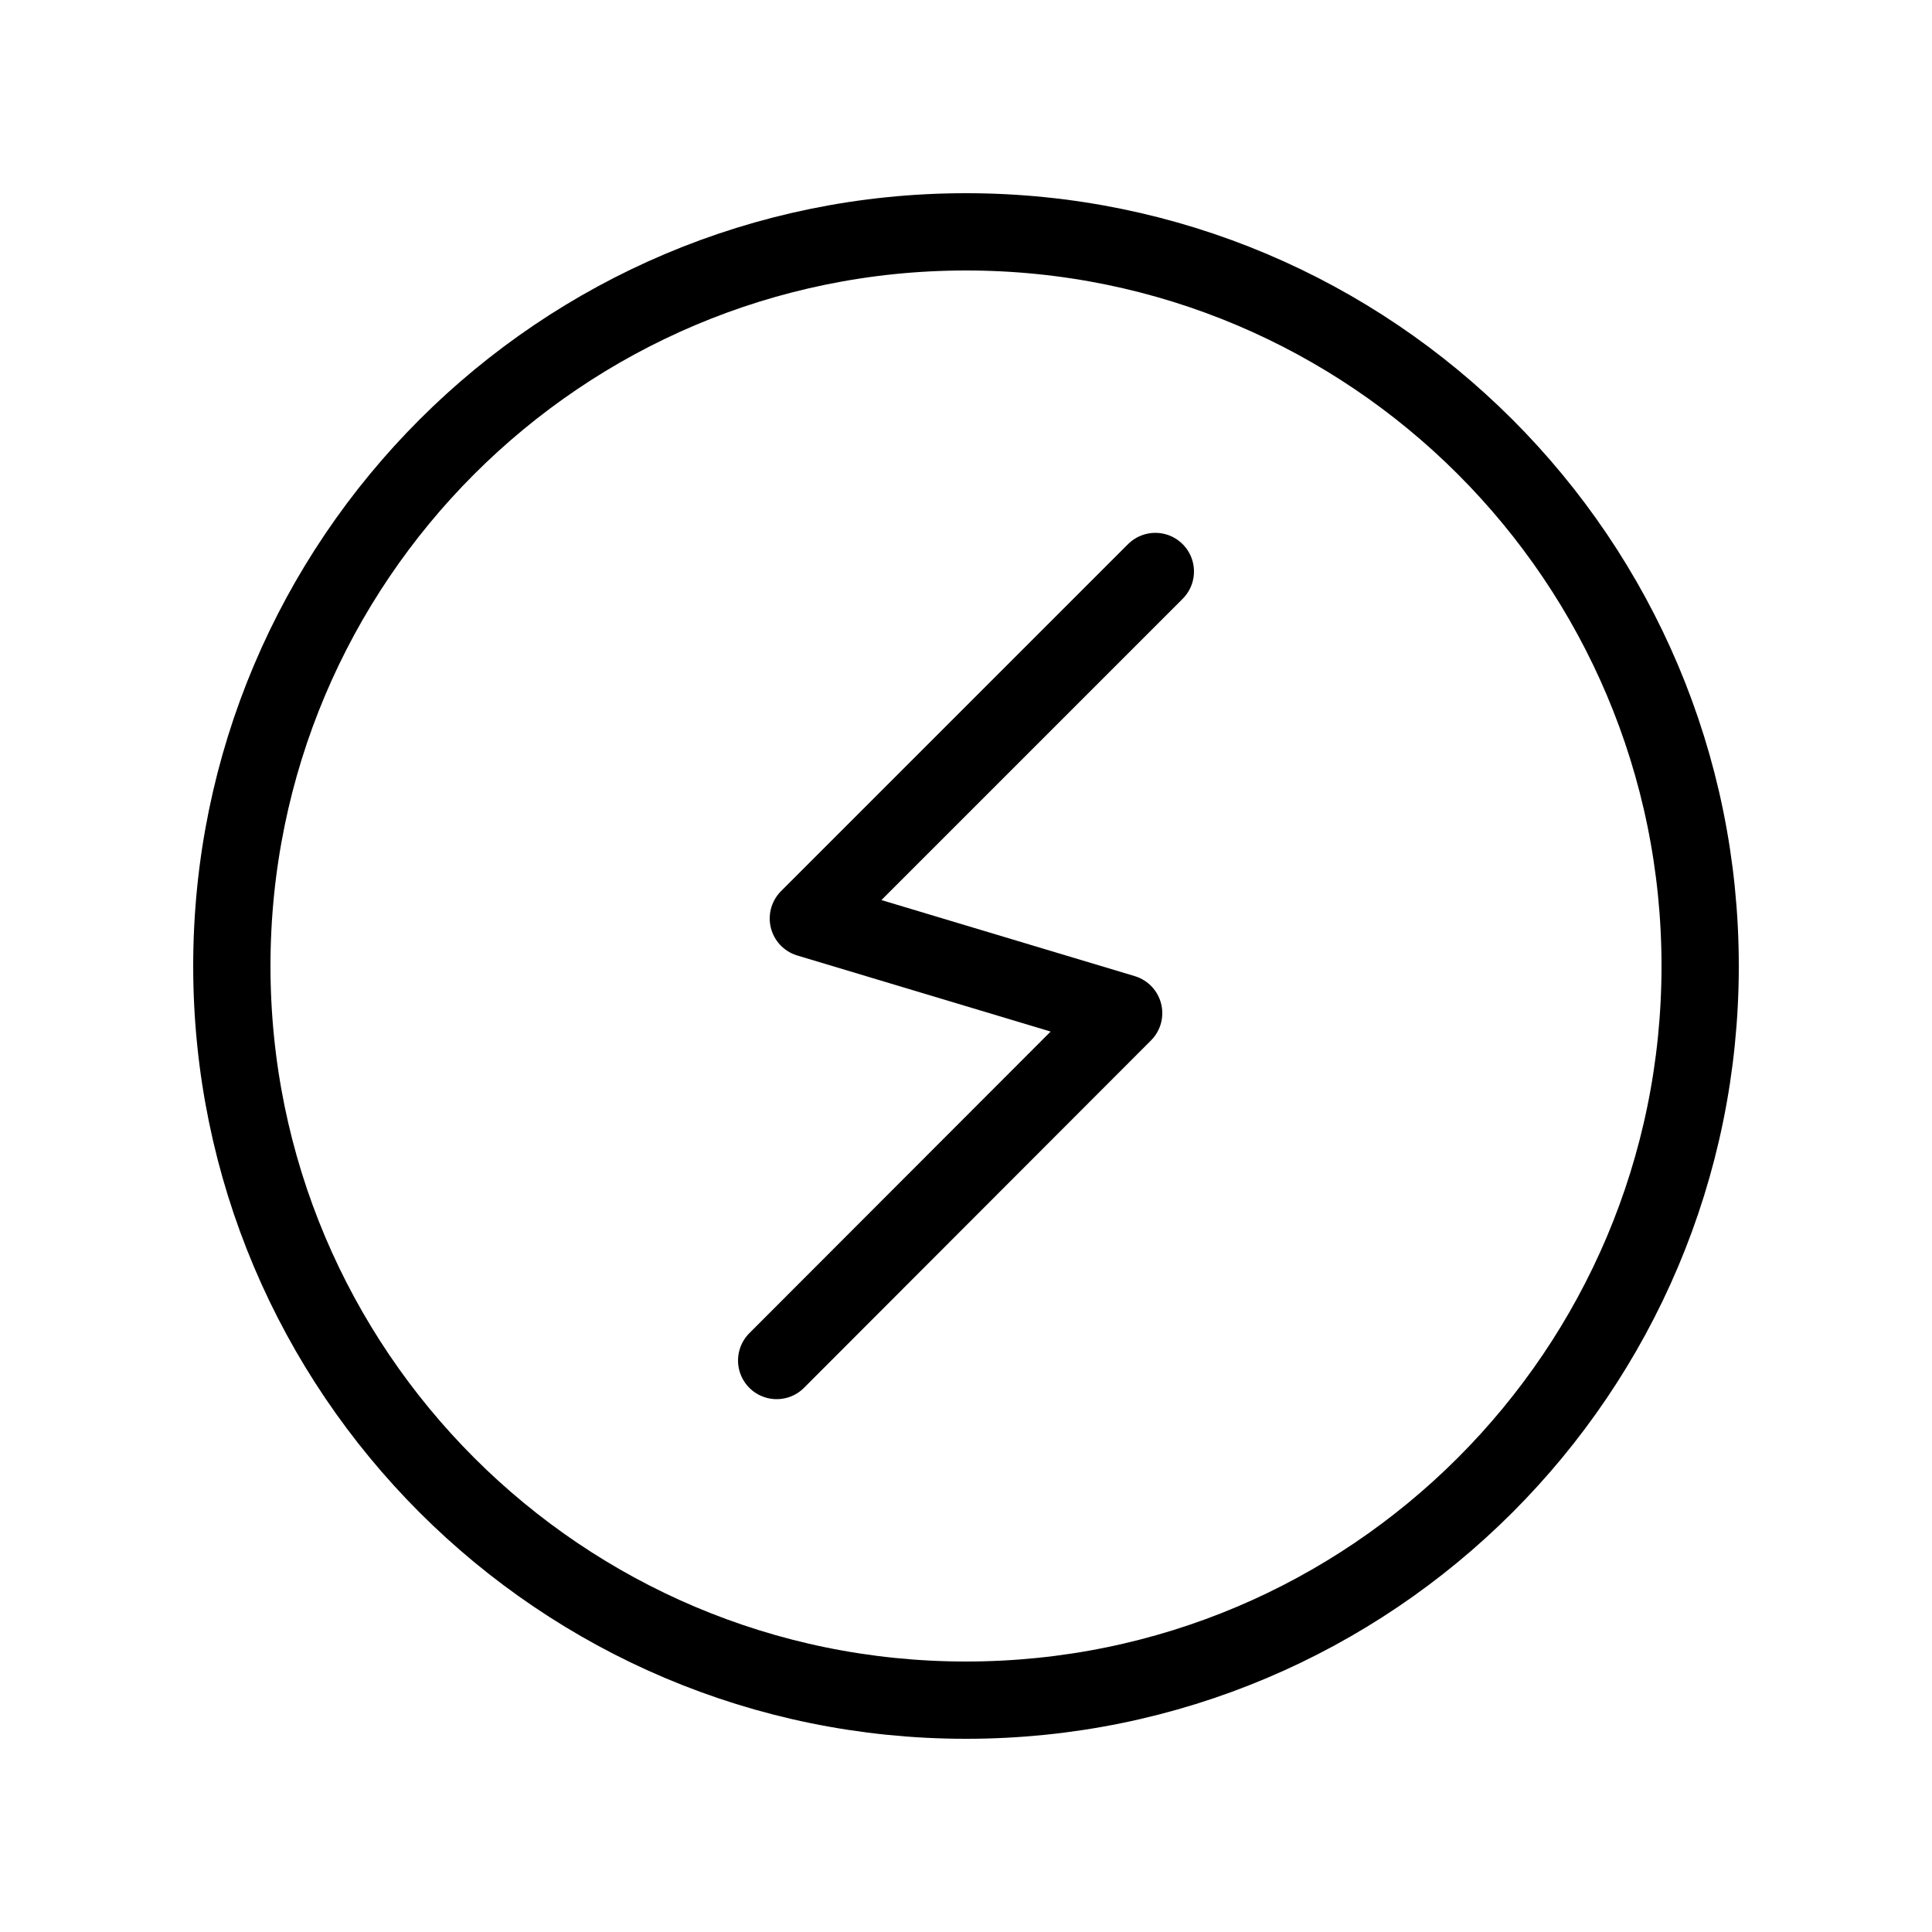
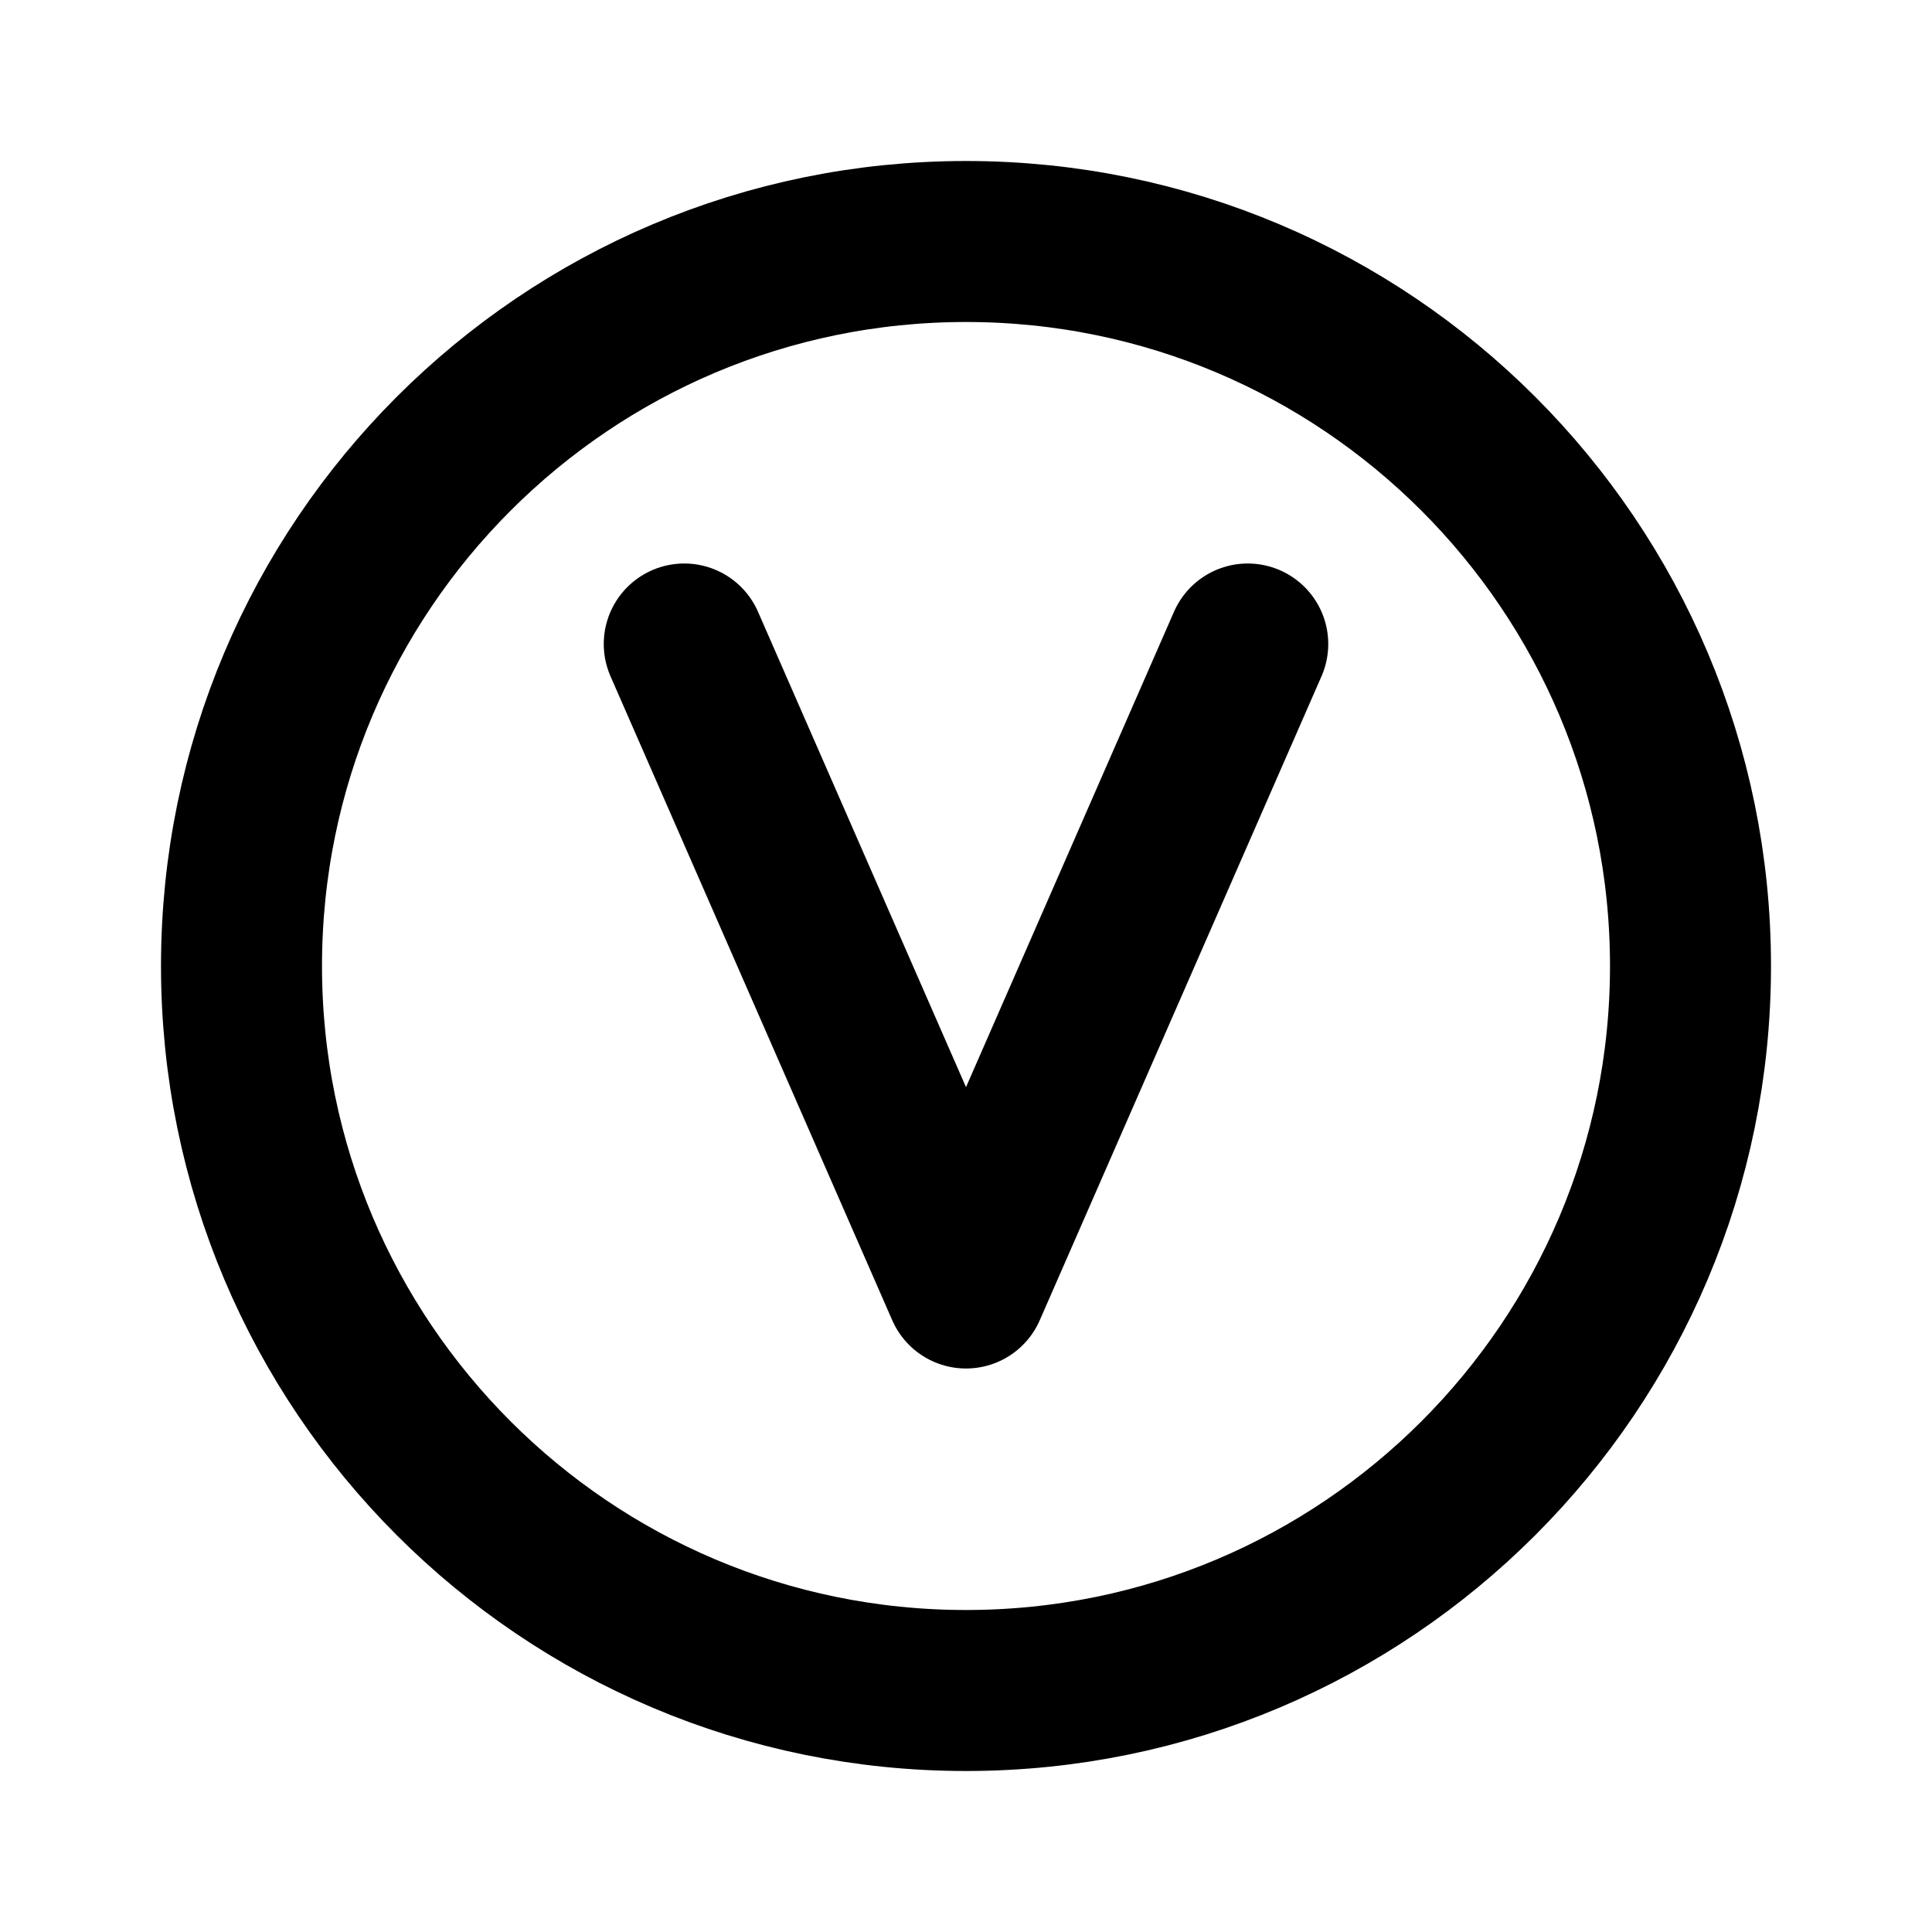
- <svg xmlns="http://www.w3.org/2000/svg" viewBox="0 0 50 50" fill="none" stroke="currentColor" stroke-width="2" stroke-linecap="round" stroke-linejoin="round">
-   <circle cx="25" cy="25" r="19" />
-   <polyline points="29.9 14.79 20.92 23.77 29.08 26.22 20.1 35.21" />
+ <svg xmlns="http://www.w3.org/2000/svg" width="24" height="24" viewBox="0 0 24 24" fill="none" stroke="currentColor" stroke-width="2" stroke-linecap="round" stroke-linejoin="round">
+   <circle cx="12" cy="12" r="9" />
+   <path d="M8.5 8L12 16l3.5-8" />
</svg>
